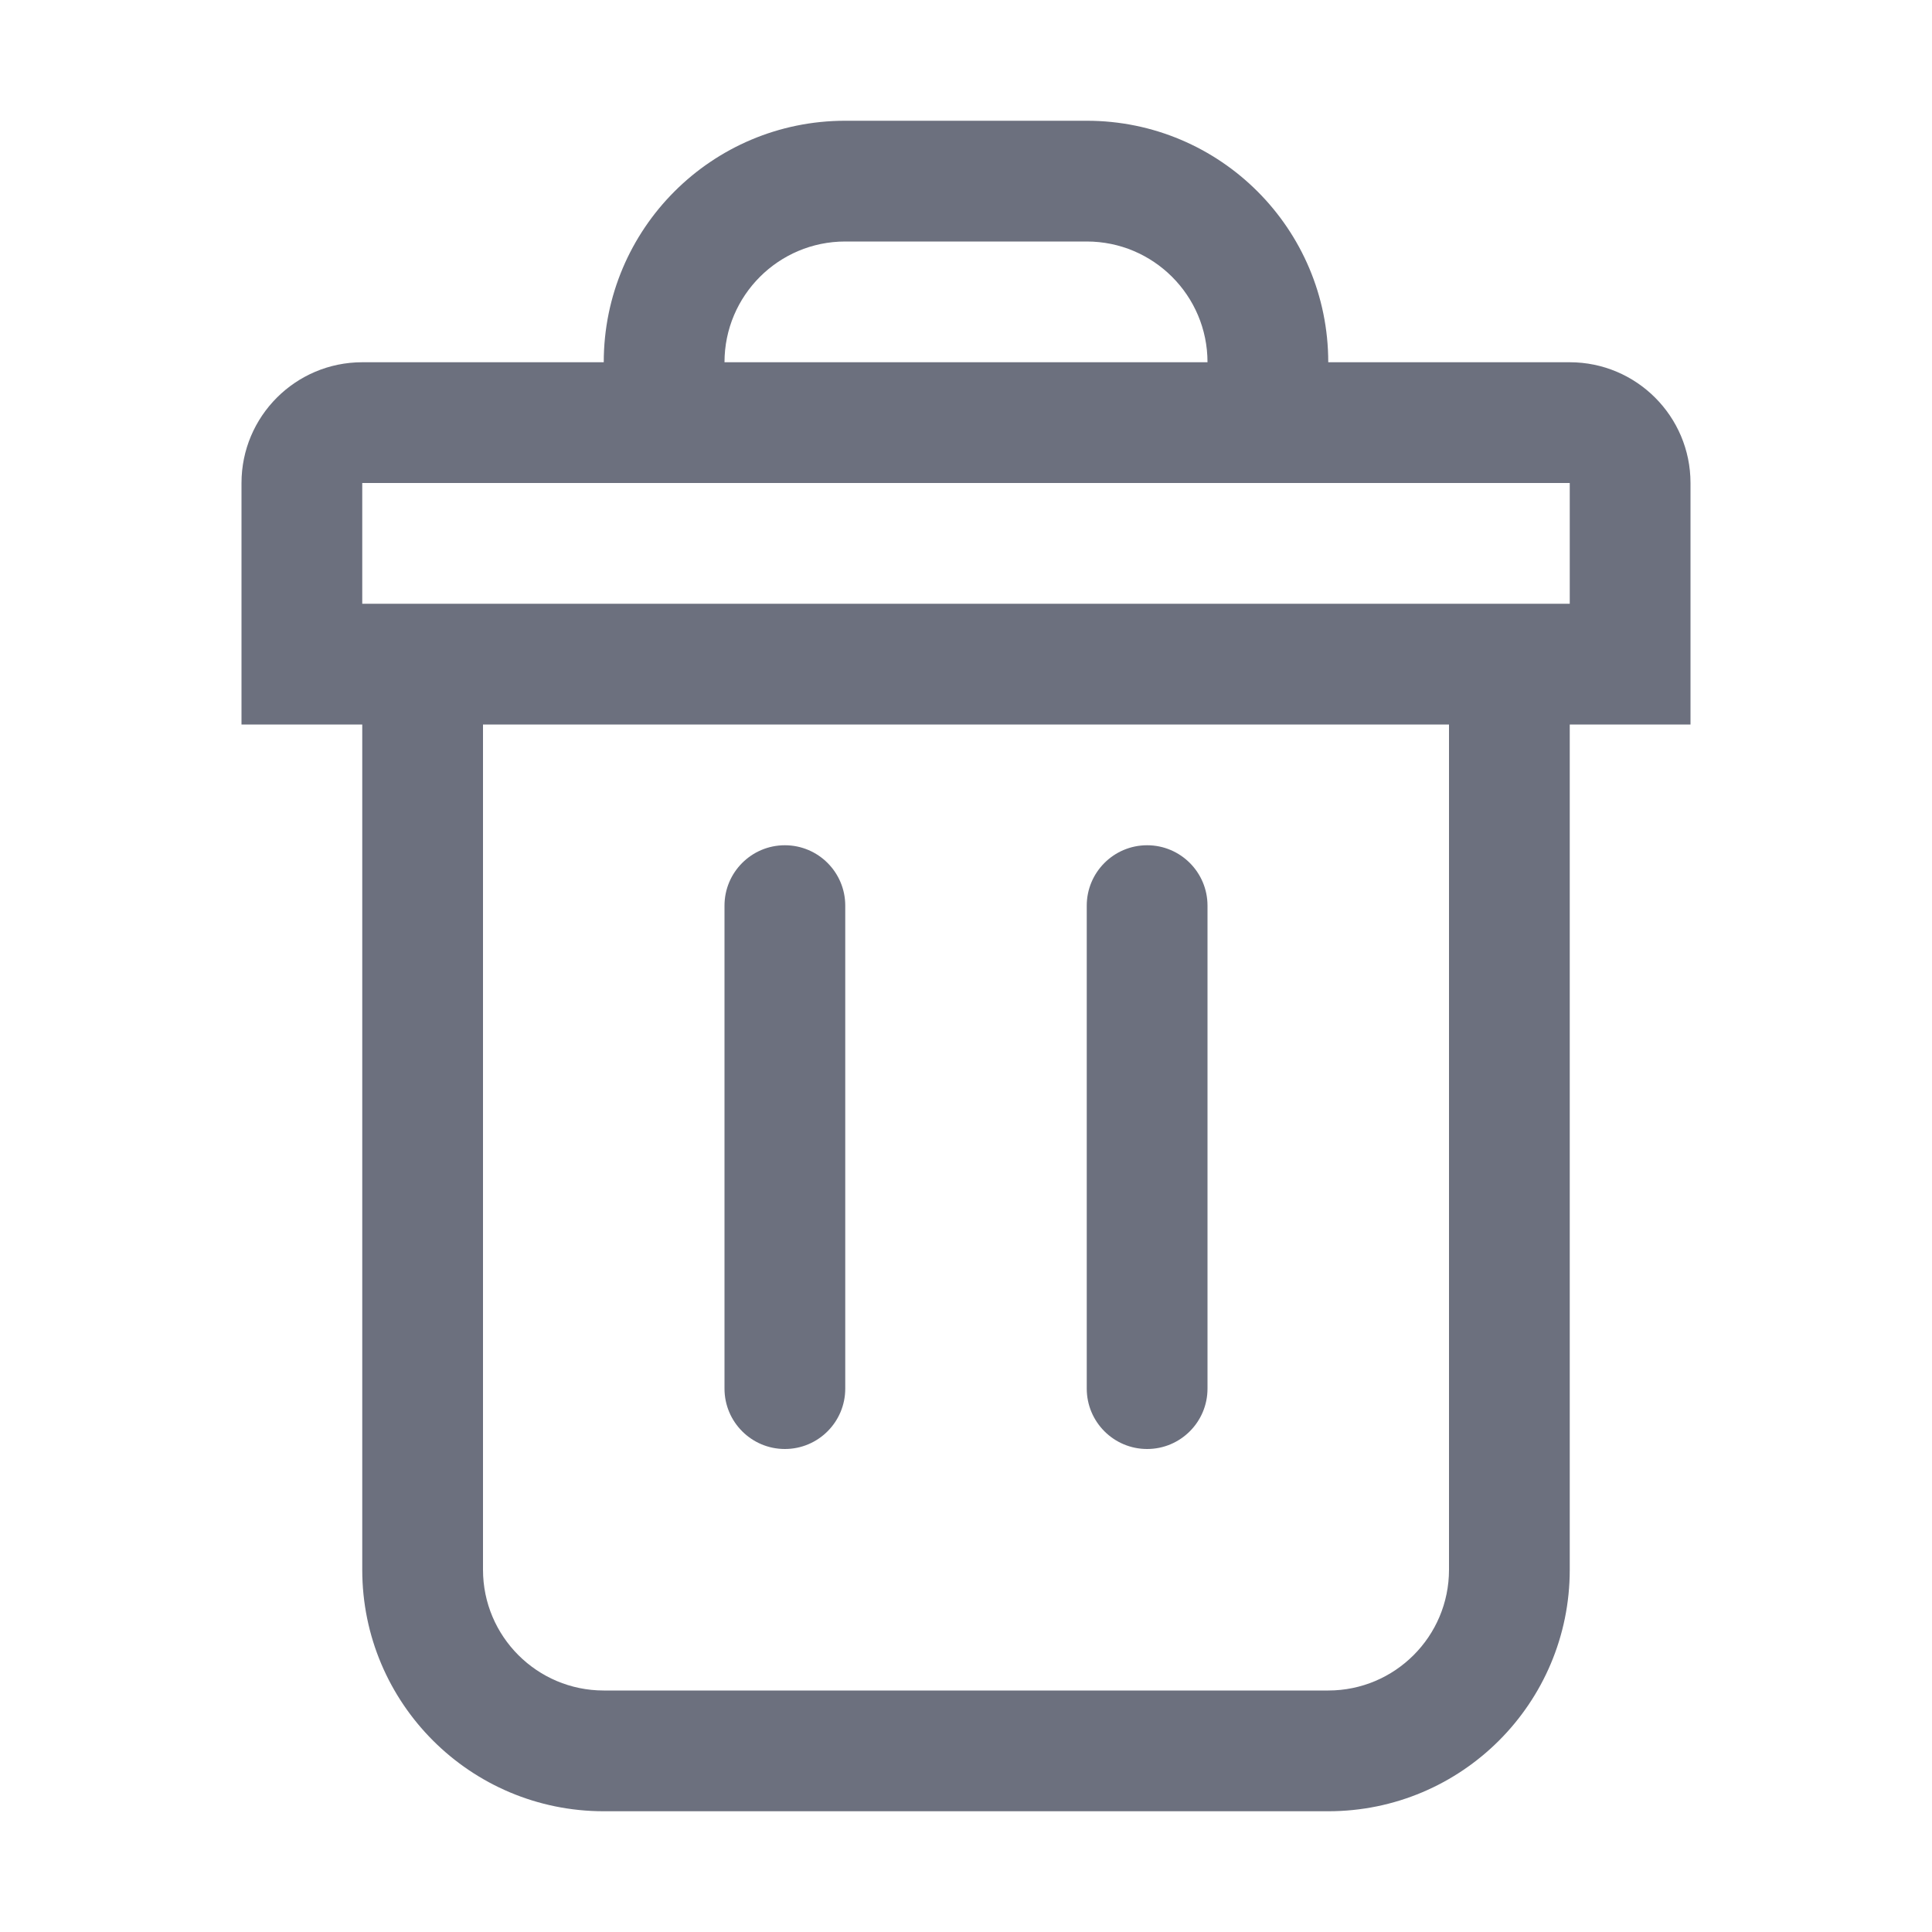
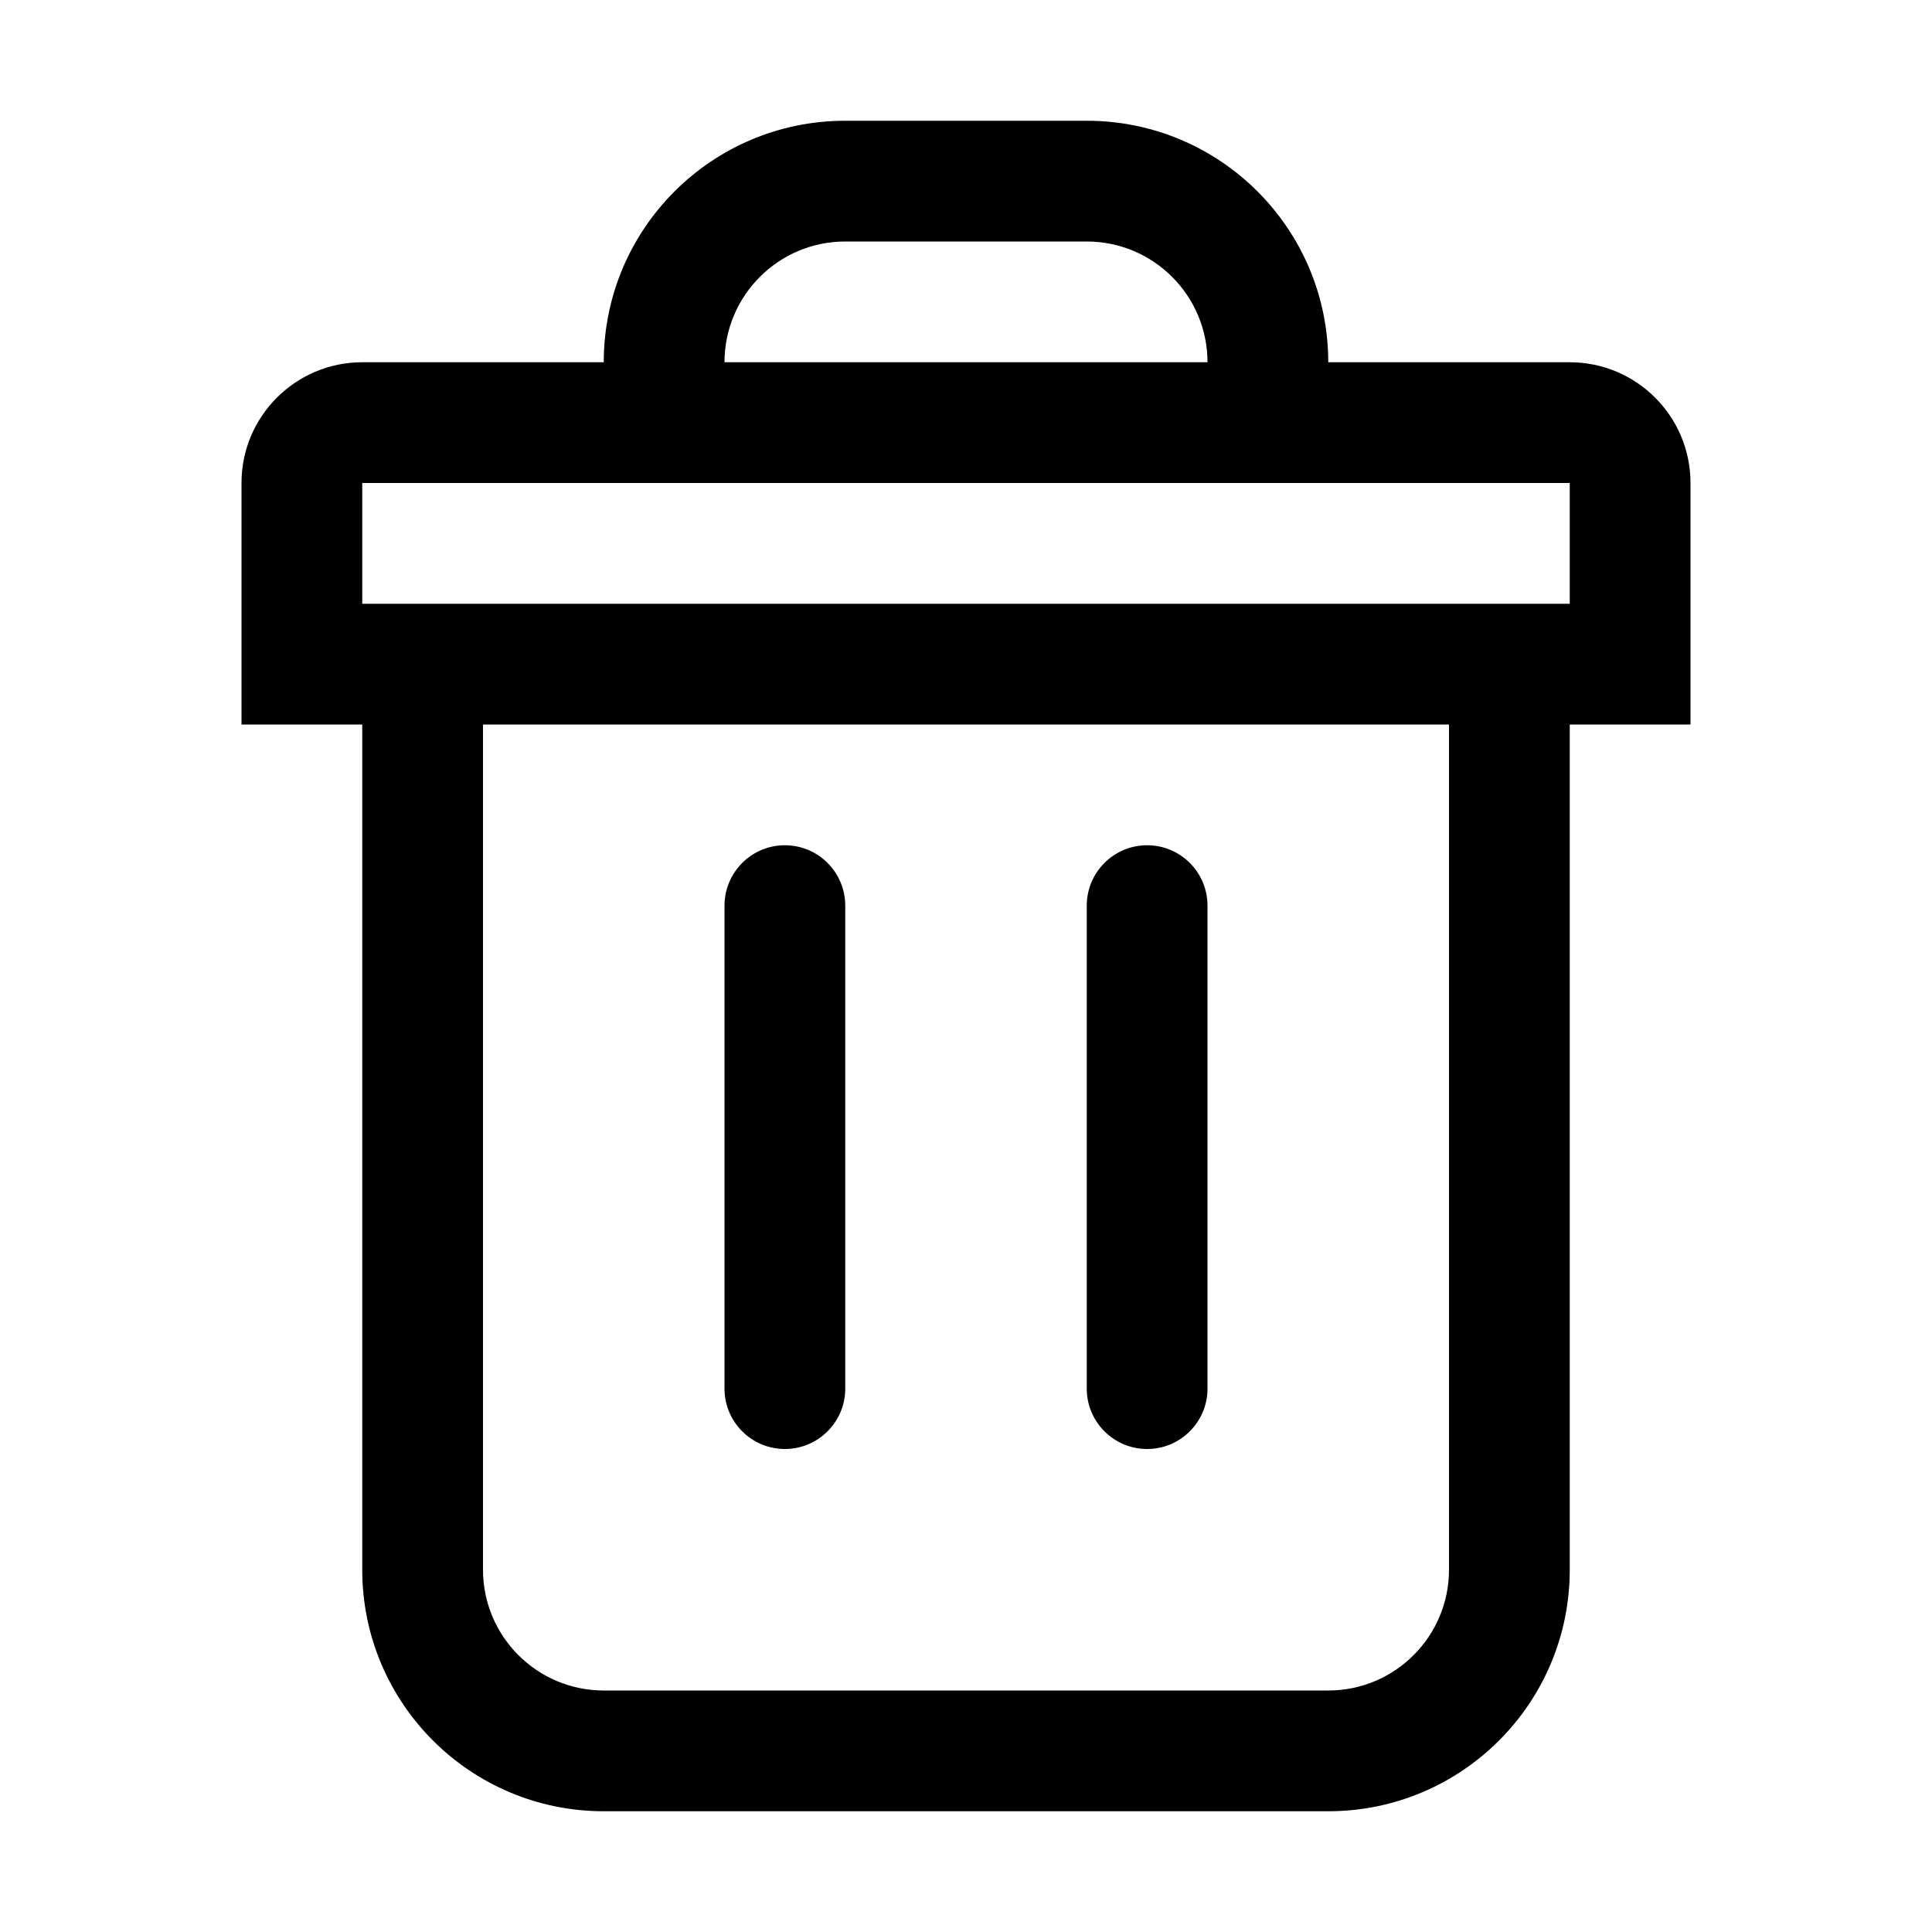
<svg xmlns="http://www.w3.org/2000/svg" width="16" height="16" viewBox="0 0 16 16" fill="none">
-   <path fill-rule="evenodd" clip-rule="evenodd" d="M7 2H9C9.552 2 10 2.448 10 3H6C6 2.448 6.448 2 7 2ZM5 3C5 1.895 5.895 1 7 1H9C10.105 1 11 1.895 11 3H13C13.552 3 14 3.448 14 4V5V6H13V13C13 14.105 12.105 15 11 15H5C3.895 15 3 14.105 3 13V6H2V5V4C2 3.448 2.448 3 3 3H5ZM11 4H10H6H5H3V5H4H12H13V4H11ZM4 6H12V13C12 13.552 11.552 14 11 14H5C4.448 14 4 13.552 4 13V6ZM6.5 7C6.224 7 6 7.224 6 7.5V11.5C6 11.776 6.224 12 6.5 12C6.776 12 7 11.776 7 11.5V7.5C7 7.224 6.776 7 6.5 7ZM9 7.5C9 7.224 9.224 7 9.5 7C9.776 7 10 7.224 10 7.5V11.5C10 11.776 9.776 12 9.5 12C9.224 12 9 11.776 9 11.5V7.5Z" fill="#6C707E" />
+   <path fill-rule="evenodd" clip-rule="evenodd" d="M7 2H9C9.552 2 10 2.448 10 3H6C6 2.448 6.448 2 7 2ZM5 3C5 1.895 5.895 1 7 1H9C10.105 1 11 1.895 11 3H13C13.552 3 14 3.448 14 4V5V6H13V13C13 14.105 12.105 15 11 15H5C3.895 15 3 14.105 3 13V6H2V5V4C2 3.448 2.448 3 3 3H5ZM11 4H10H6H5H3V5H4H12H13V4H11ZM4 6H12V13C12 13.552 11.552 14 11 14H5C4.448 14 4 13.552 4 13V6ZM6.5 7C6.224 7 6 7.224 6 7.5V11.5C6 11.776 6.224 12 6.5 12C6.776 12 7 11.776 7 11.5V7.5C7 7.224 6.776 7 6.5 7ZM9 7.5C9 7.224 9.224 7 9.5 7C9.776 7 10 7.224 10 7.5V11.5C10 11.776 9.776 12 9.5 12C9.224 12 9 11.776 9 11.5V7.5Z" fill="currentColor" />
</svg>
